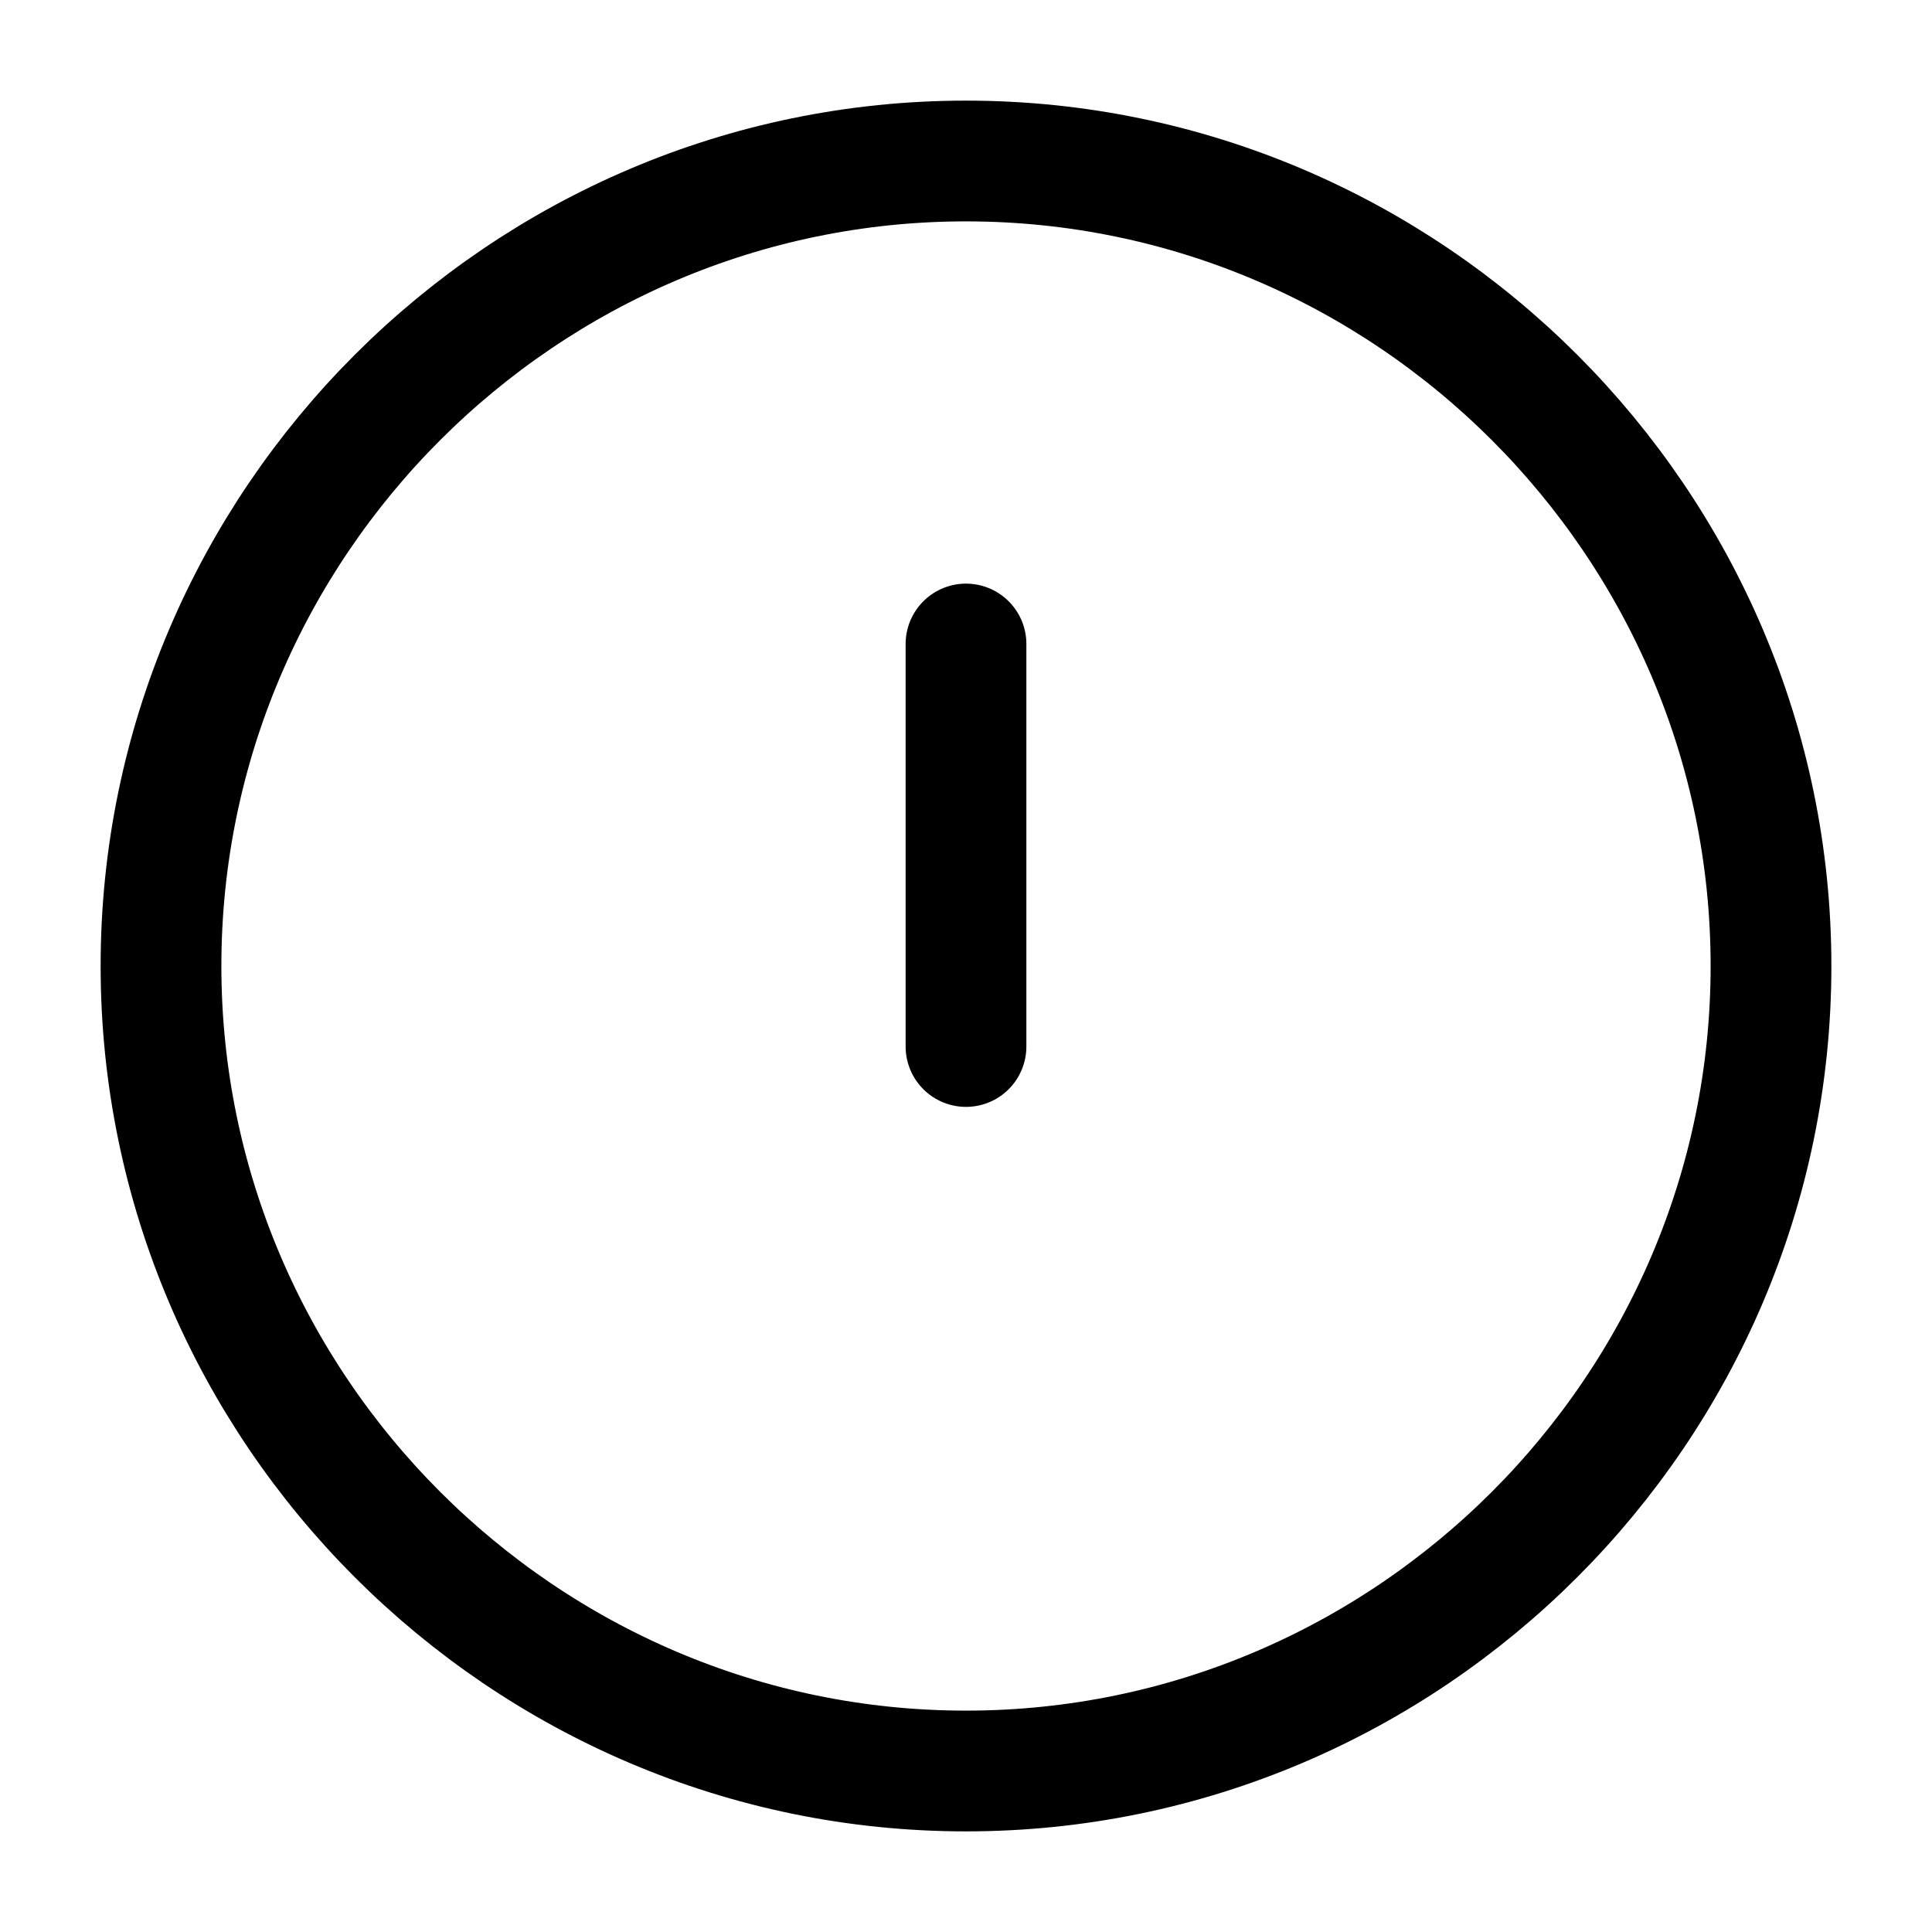
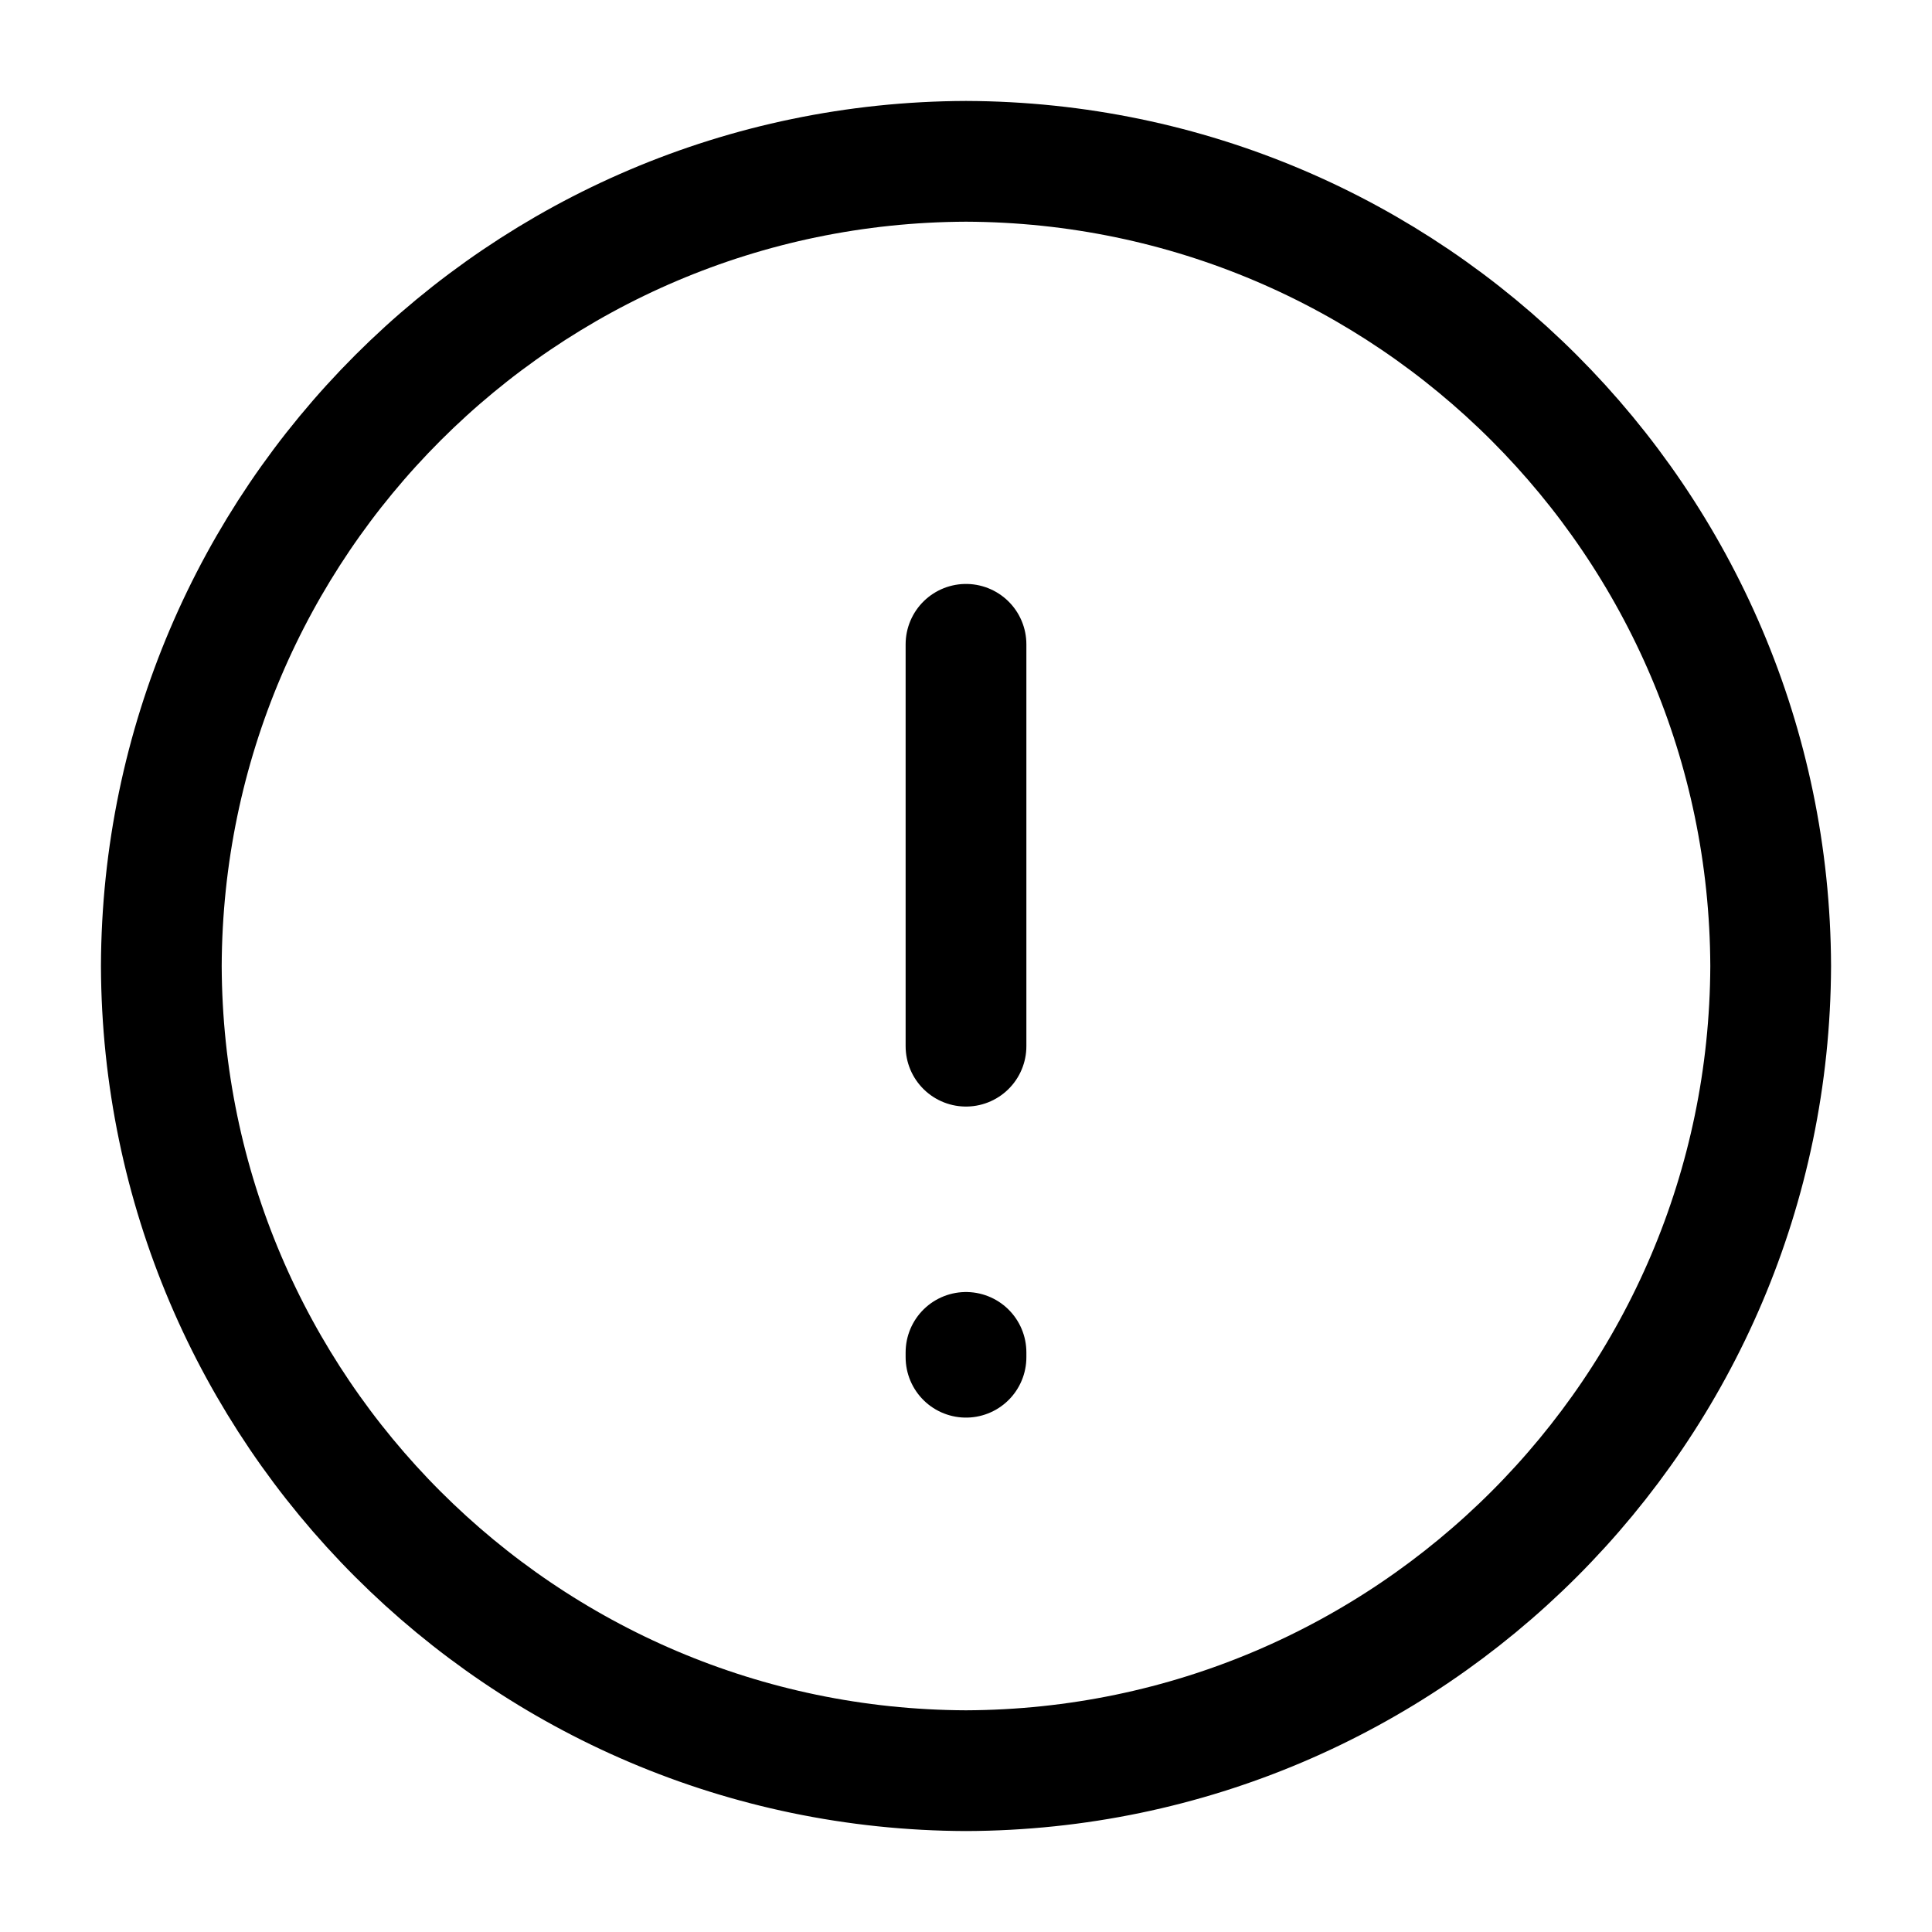
- <svg xmlns="http://www.w3.org/2000/svg" width="20" height="20" viewBox="0 0 24 24" fill="none">
-   <path d="M12 22c5.5 0 10-4.5 10-10S17.5 2 12 2 2 6.5 2 12s4.5 10 10 10m0-14v5" stroke="currentcolor" stroke-linecap="round" stroke-linejoin="round" stroke-width="1.5" />
+ <svg xmlns="http://www.w3.org/2000/svg" width="20" height="20" viewBox="0 0 20 20" fill="none">
+   <path d="M10 6.67v4.16m0 7.5A8.36 8.36 0 0 0 18.33 10 8.36 8.36 0 0 0 10 1.67 8.36 8.36 0 0 0 1.67 10 8.36 8.36 0 0 0 10 18.33M10 14v.05" stroke="currentcolor" stroke-linecap="round" stroke-linejoin="round" stroke-width="1.25" />
</svg>
